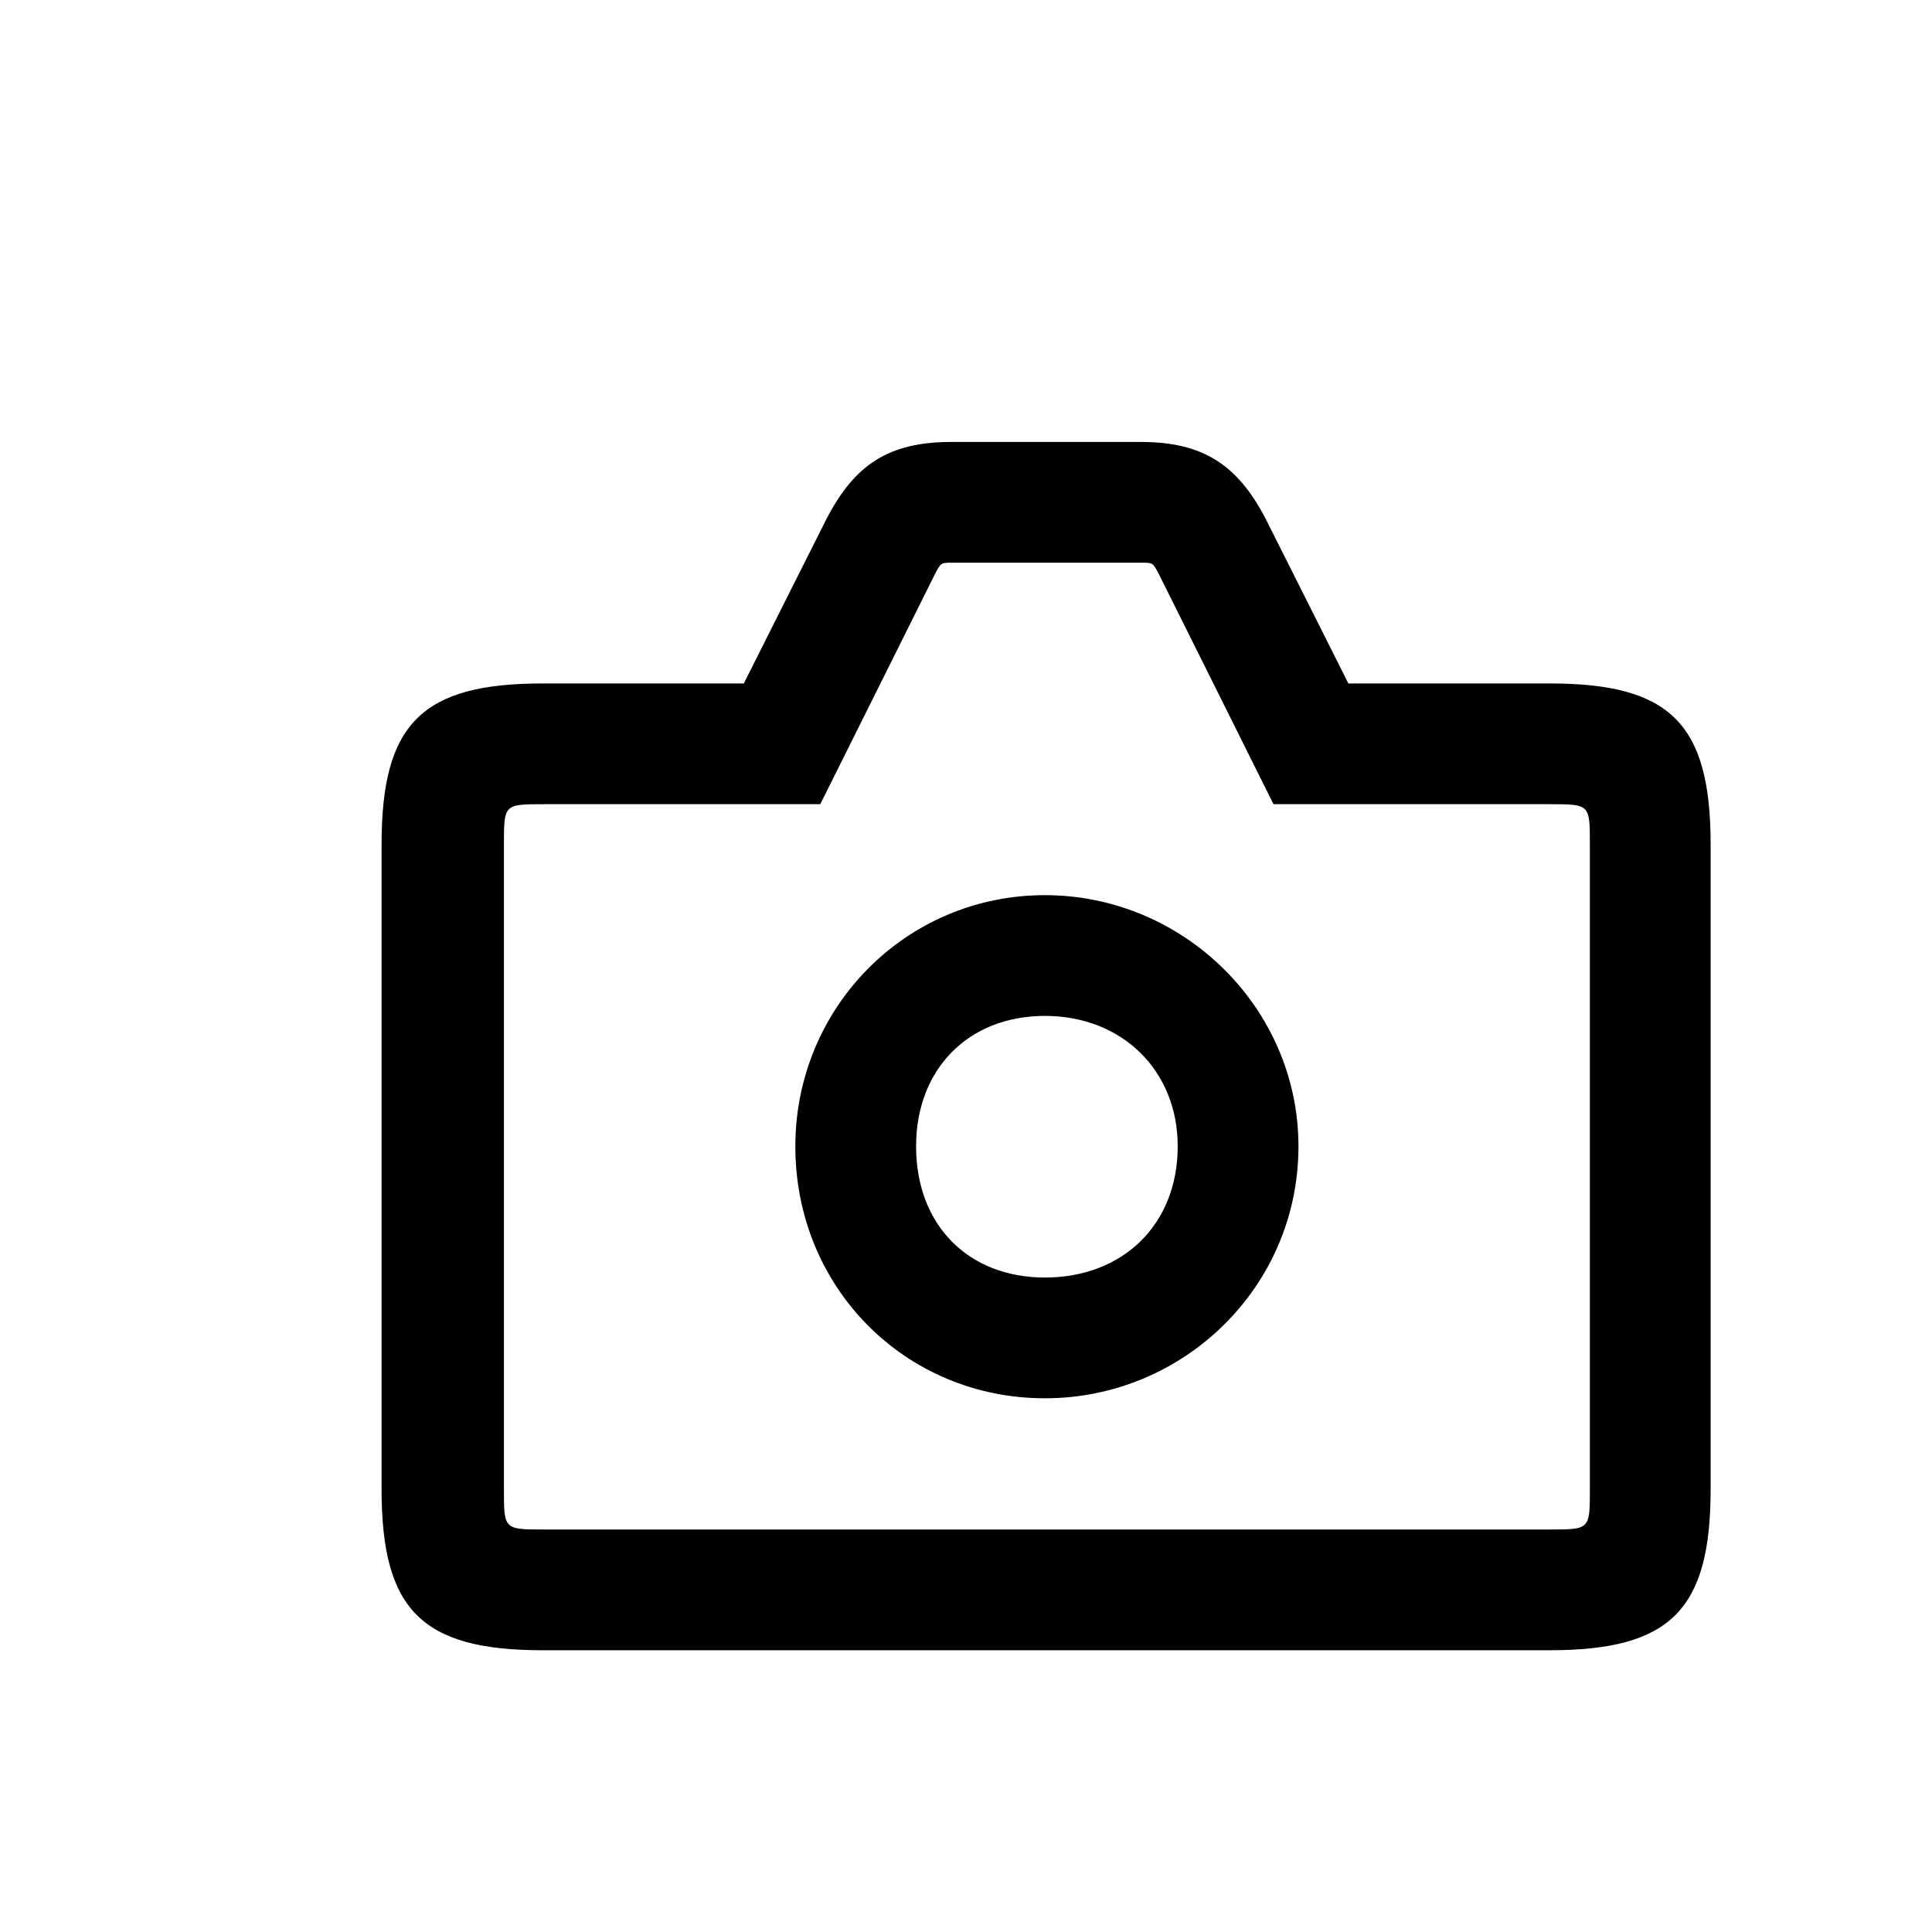
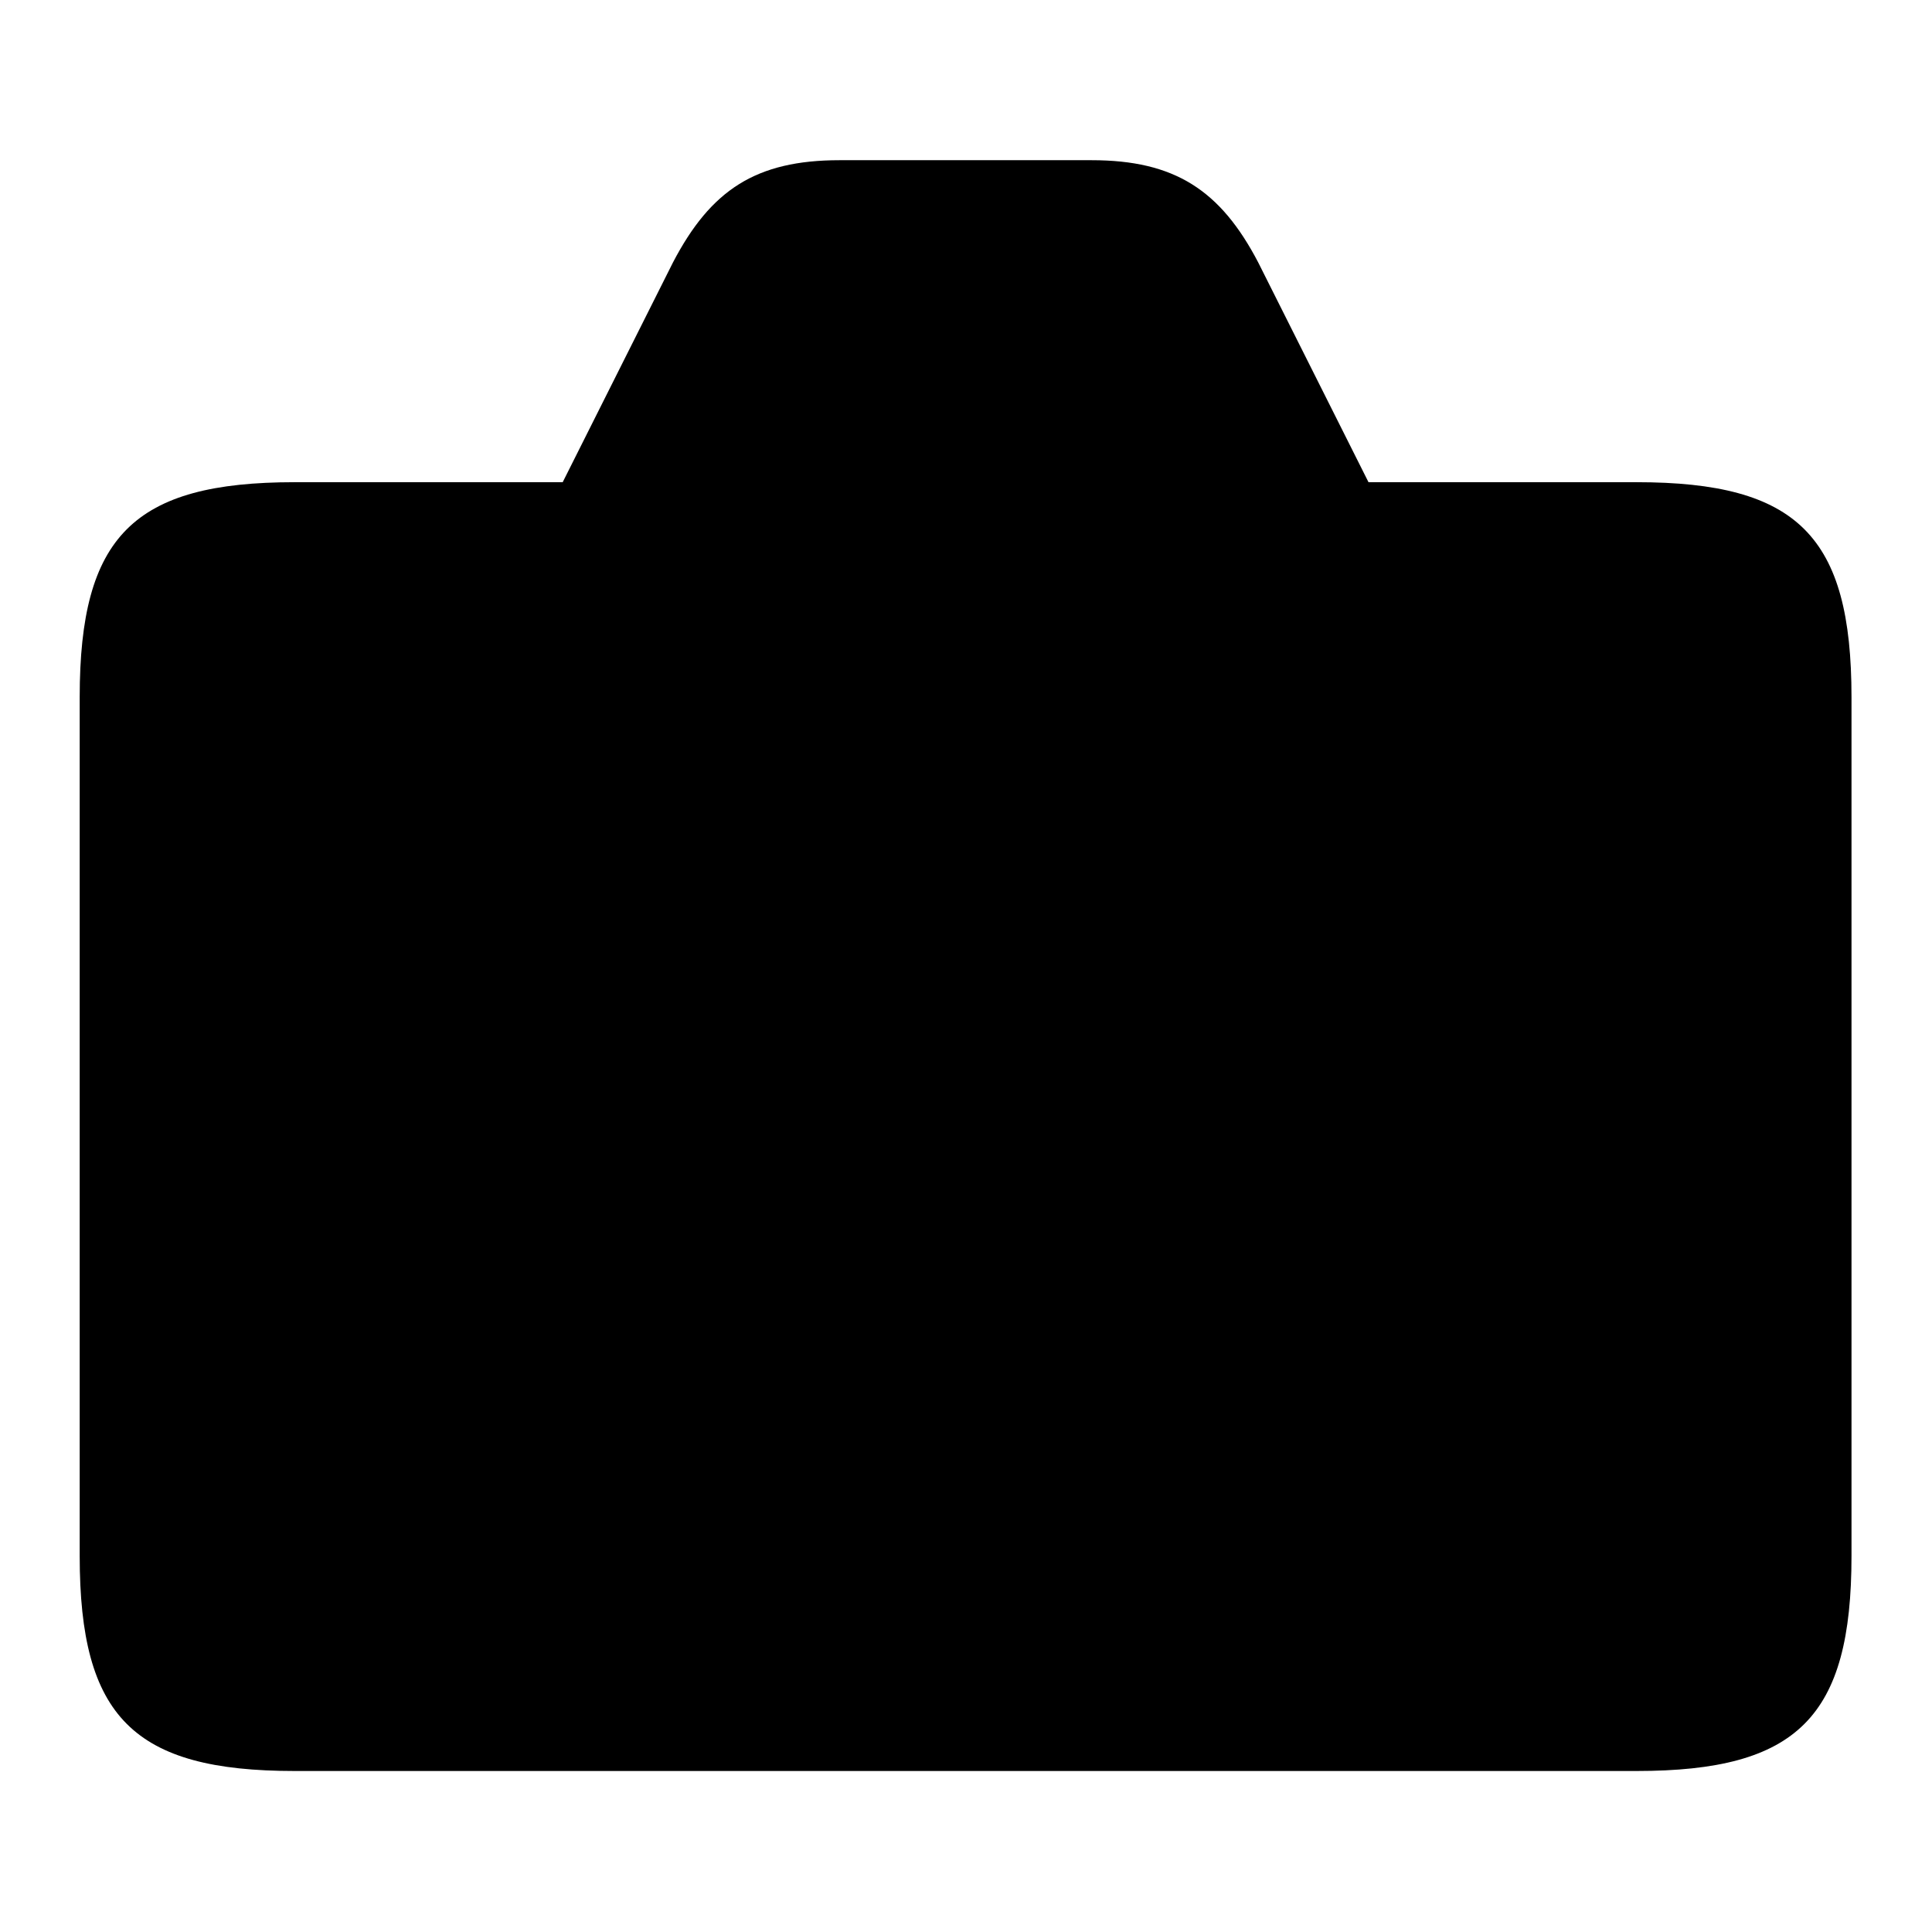
- <svg xmlns="http://www.w3.org/2000/svg" viewBox="0 0 24 24" fill="currentColor">
-   <path d="M19.25,19C19.75,19,19.75,19,19.75,18.5L19.75,10.49C19.75,9.99,19.75,9.99,19.25,9.99L15.82,9.99L14.39,7.12C14.32,6.99,14.32,6.99,14.18,6.99L11.83,6.99C11.69,6.99,11.69,6.99,11.62,7.12L10.19,9.99L6.76,9.99C6.26,9.99,6.26,9.99,6.26,10.49L6.26,18.5C6.26,19,6.26,19,6.76,19ZM6.74,20.5C5.24,20.5,4.74,20,4.74,18.5L4.74,10.49C4.74,8.99,5.24,8.49,6.74,8.49L9.24,8.49L10.27,6.44C10.62,5.77,11.04,5.49,11.82,5.49L14.17,5.49C14.94,5.49,15.37,5.77,15.72,6.44L16.75,8.49L19.25,8.49C20.75,8.49,21.25,8.99,21.25,10.49L21.25,18.5C21.25,20,20.75,20.5,19.25,20.5ZM9.88,14.24C9.88,12.52,11.25,11.12,12.98,11.12C14.7,11.12,16.13,12.52,16.13,14.24C16.13,15.99,14.7,17.37,12.98,17.37C11.25,17.37,9.88,16,9.88,14.24ZM14.63,14.24C14.63,13.3,13.94,12.62,12.98,12.62C12.03,12.62,11.38,13.28,11.38,14.24C11.38,15.22,12.03,15.87,12.98,15.87C13.95,15.87,14.63,15.21,14.63,14.24Z" />
+ <svg xmlns="http://www.w3.org/2000/svg" viewBox="0 0 24 24">
+   <path d="M20.33,20C21,20,21,20,21,19.33L21,8.66C21,7.99,21,7.99,20.33,7.99L15.76,7.99L13.85,4.16C13.76,3.99,13.76,3.99,13.57,3.99L10.44,3.99C10.25,3.99,10.25,3.99,10.16,4.16L8.25,7.99L3.68,7.99C3.01,7.99,3.01,7.99,3.01,8.66L3.01,19.33C3.01,20,3.01,20,3.68,20Z" fill="currentColor" />
+   <path d="M3.66,22C1.66,22,0.99,21.33,0.99,19.33L0.99,8.66C0.99,6.66,1.66,5.99,3.66,5.99L6.99,5.99L8.36,3.26C8.83,2.36,9.39,1.99,10.43,1.99L13.56,1.99C14.59,1.99,15.16,2.36,15.63,3.26L17,5.99L20.33,5.99C22.33,5.99,23,6.66,23,8.66L23,19.33C23,21.33,22.33,22,20.33,22Z" fill="currentColor" />
+   <path d="M7.84,13.66C7.84,11.36,9.67,9.49,11.97,9.49C14.27,9.49,16.17,11.36,16.17,13.66C16.17,15.99,14.27,17.83,11.97,17.83C9.67,17.83,7.84,16,7.84,13.66Z" fill="currentColor" />
+   <path d="M14.17,13.66C14.17,12.4,13.25,11.49,11.97,11.49C10.71,11.49,9.84,12.37,9.84,13.66C9.84,14.96,10.7,15.83,11.97,15.83C13.26,15.83,14.17,14.95,14.17,13.66Z" fill="currentColor" />
</svg>
